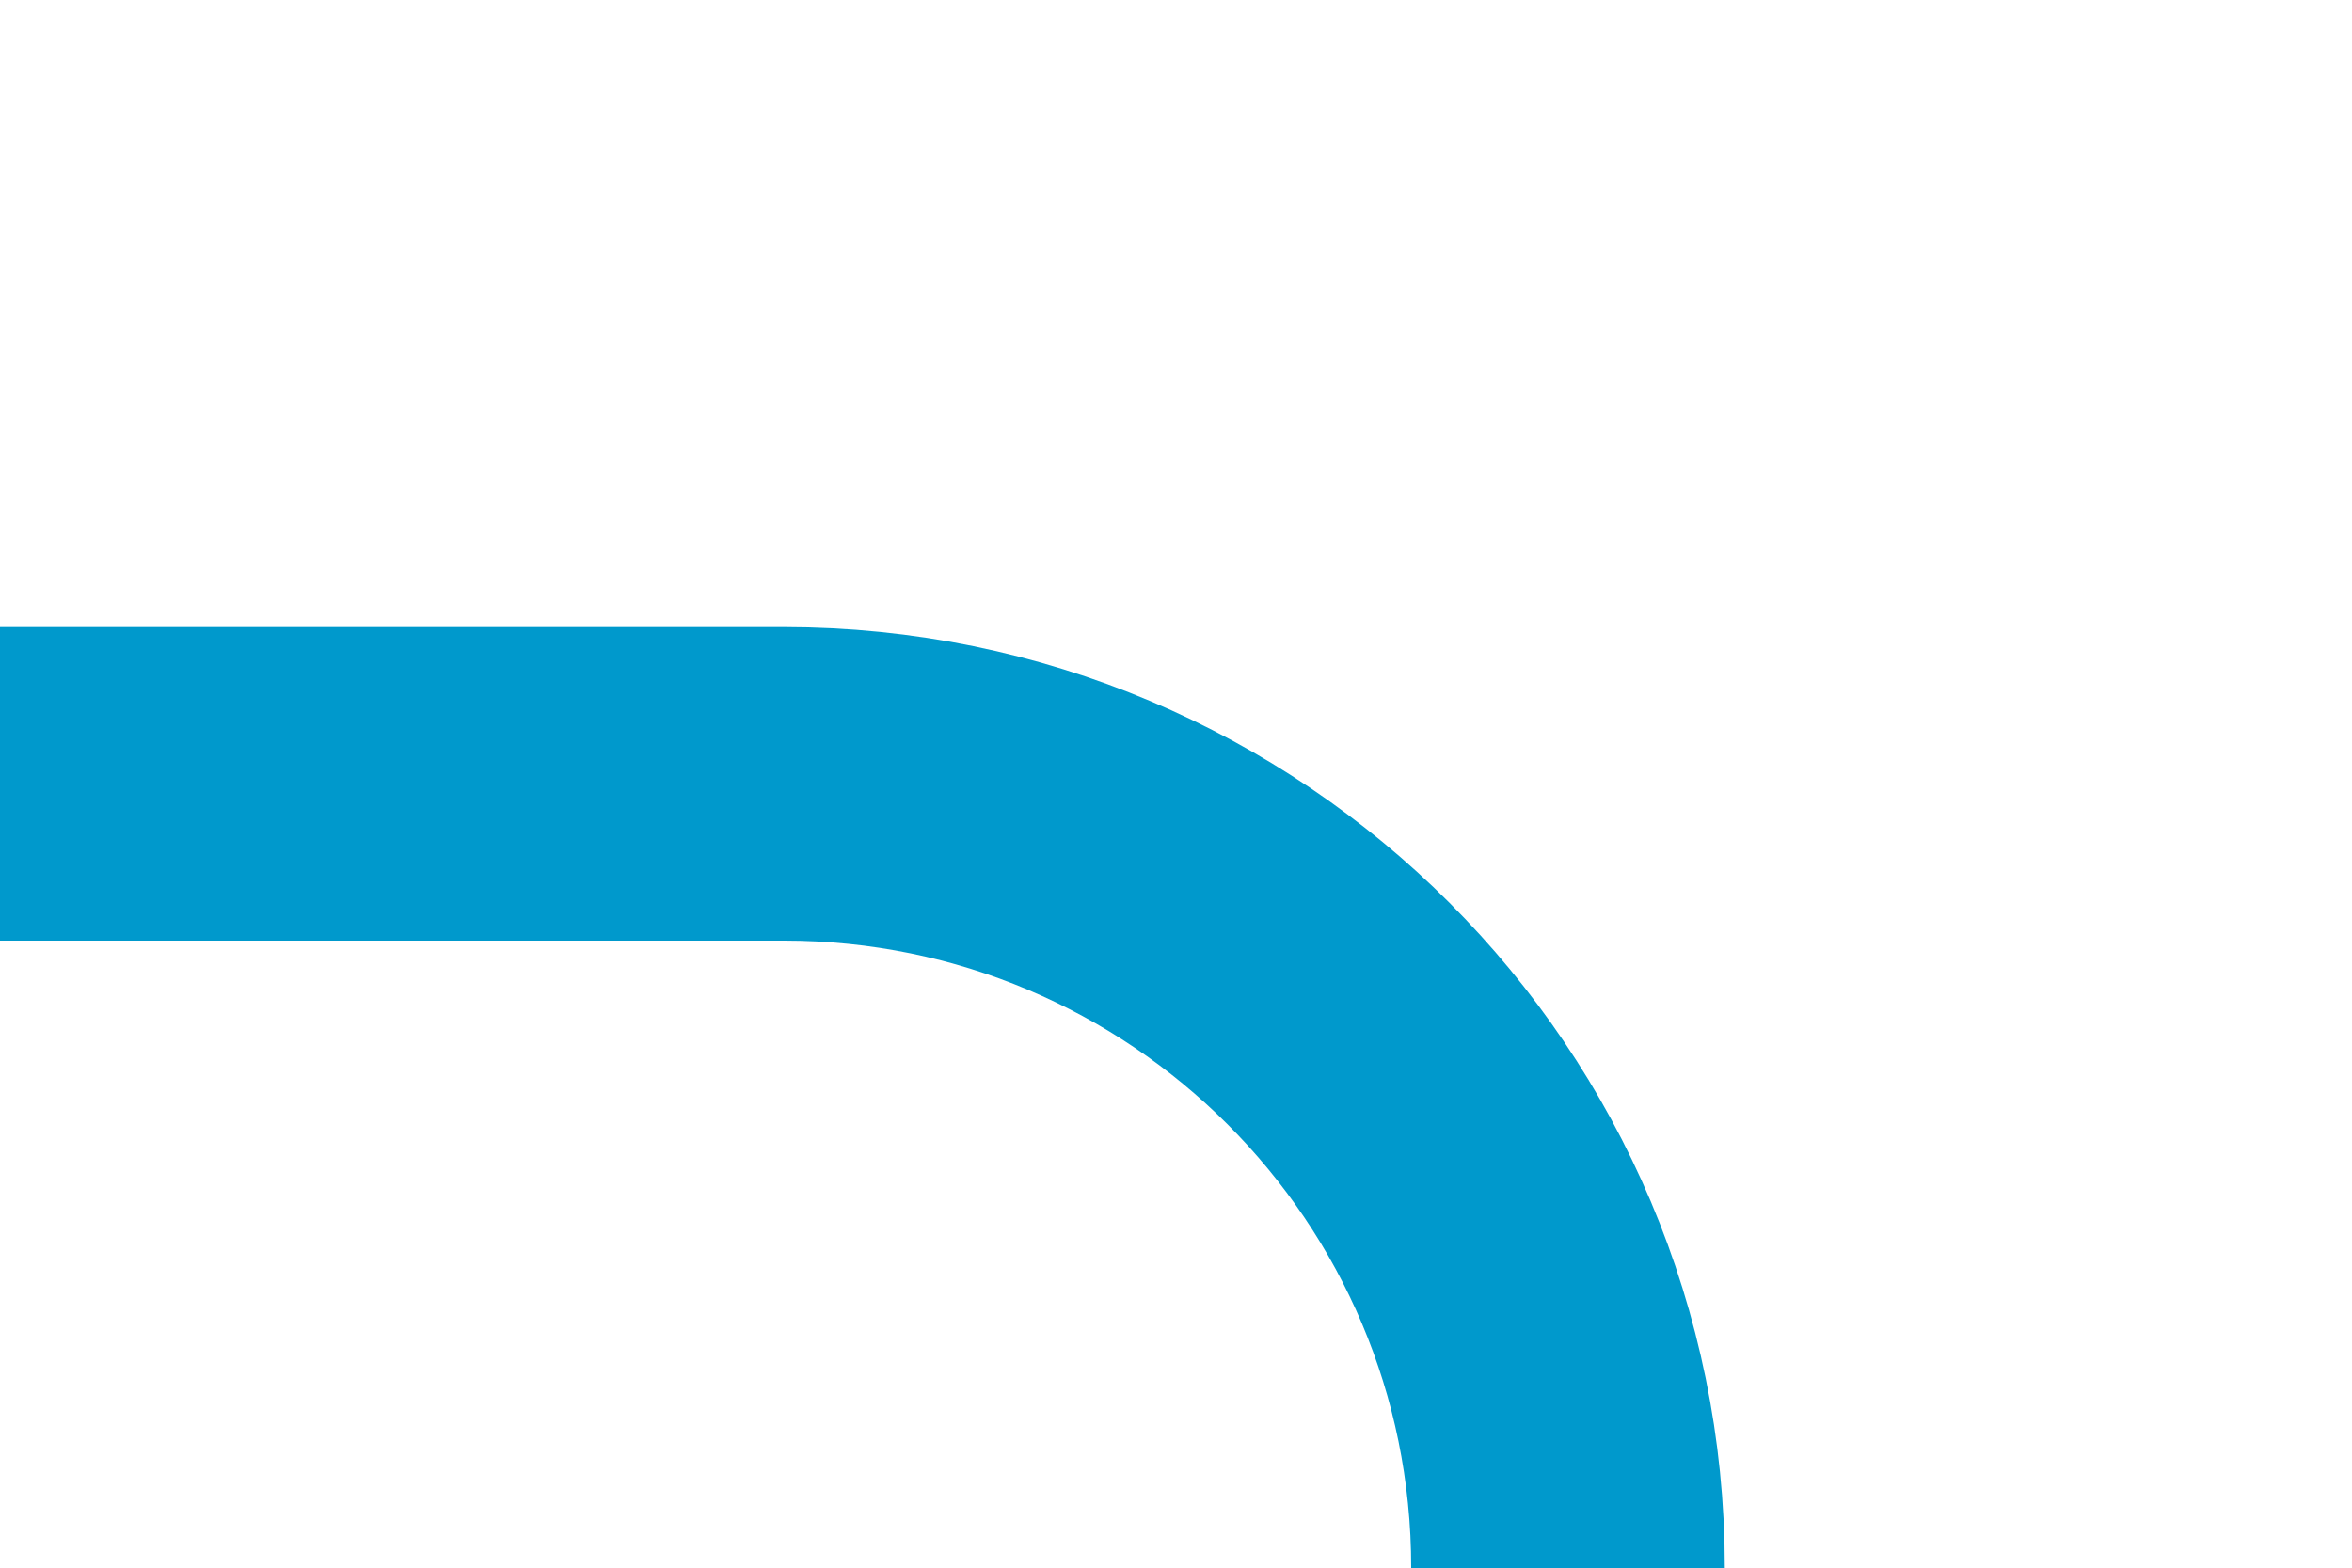
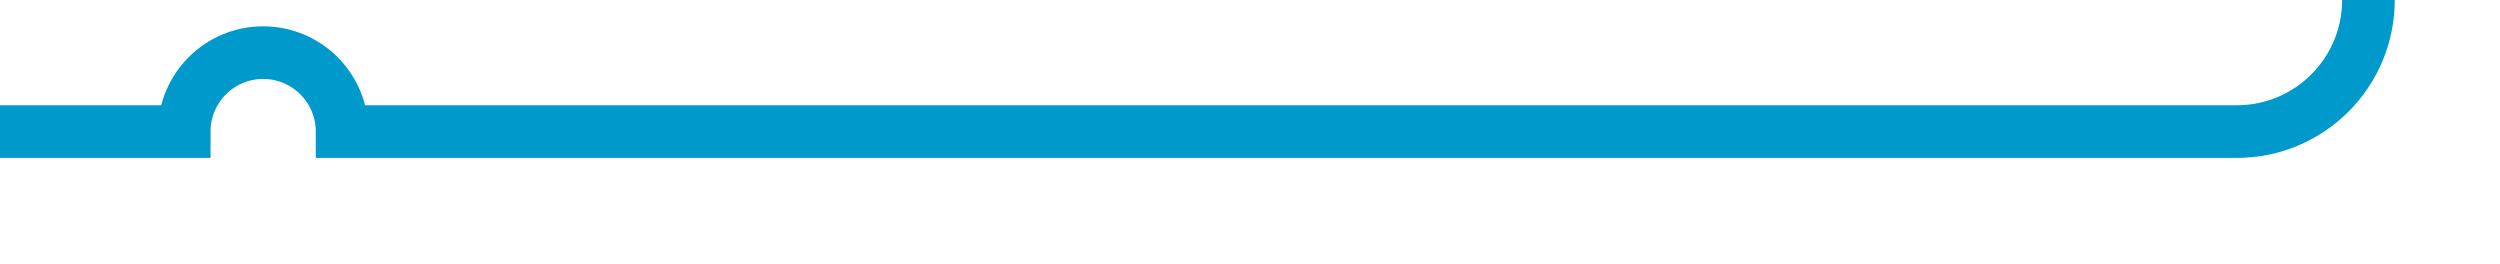
- <svg xmlns="http://www.w3.org/2000/svg" version="1.1" width="15px" height="10px" preserveAspectRatio="xMinYMid meet" viewBox="700 491  15 8">
-   <path d="M 700 495  L 705 495  A 5 5 0 0 1 710 500 L 710 550  A 5 5 0 0 0 715 555 L 720 555  " stroke-width="2" stroke="#0099cc" fill="none" />
+ <svg xmlns="http://www.w3.org/2000/svg" version="1.1" width="95px" height="10px" preserveAspectRatio="xMinYMid meet" viewBox="540 493  95 8">
+   <path d="M 540 497  L 547 497  A 3 3 0 0 1 550 494 A 3 3 0 0 1 553 497 L 625 497  A 5 5 0 0 0 630 492 L 630 470  " stroke-width="2" stroke="#0099cc" fill="none" />
</svg>
